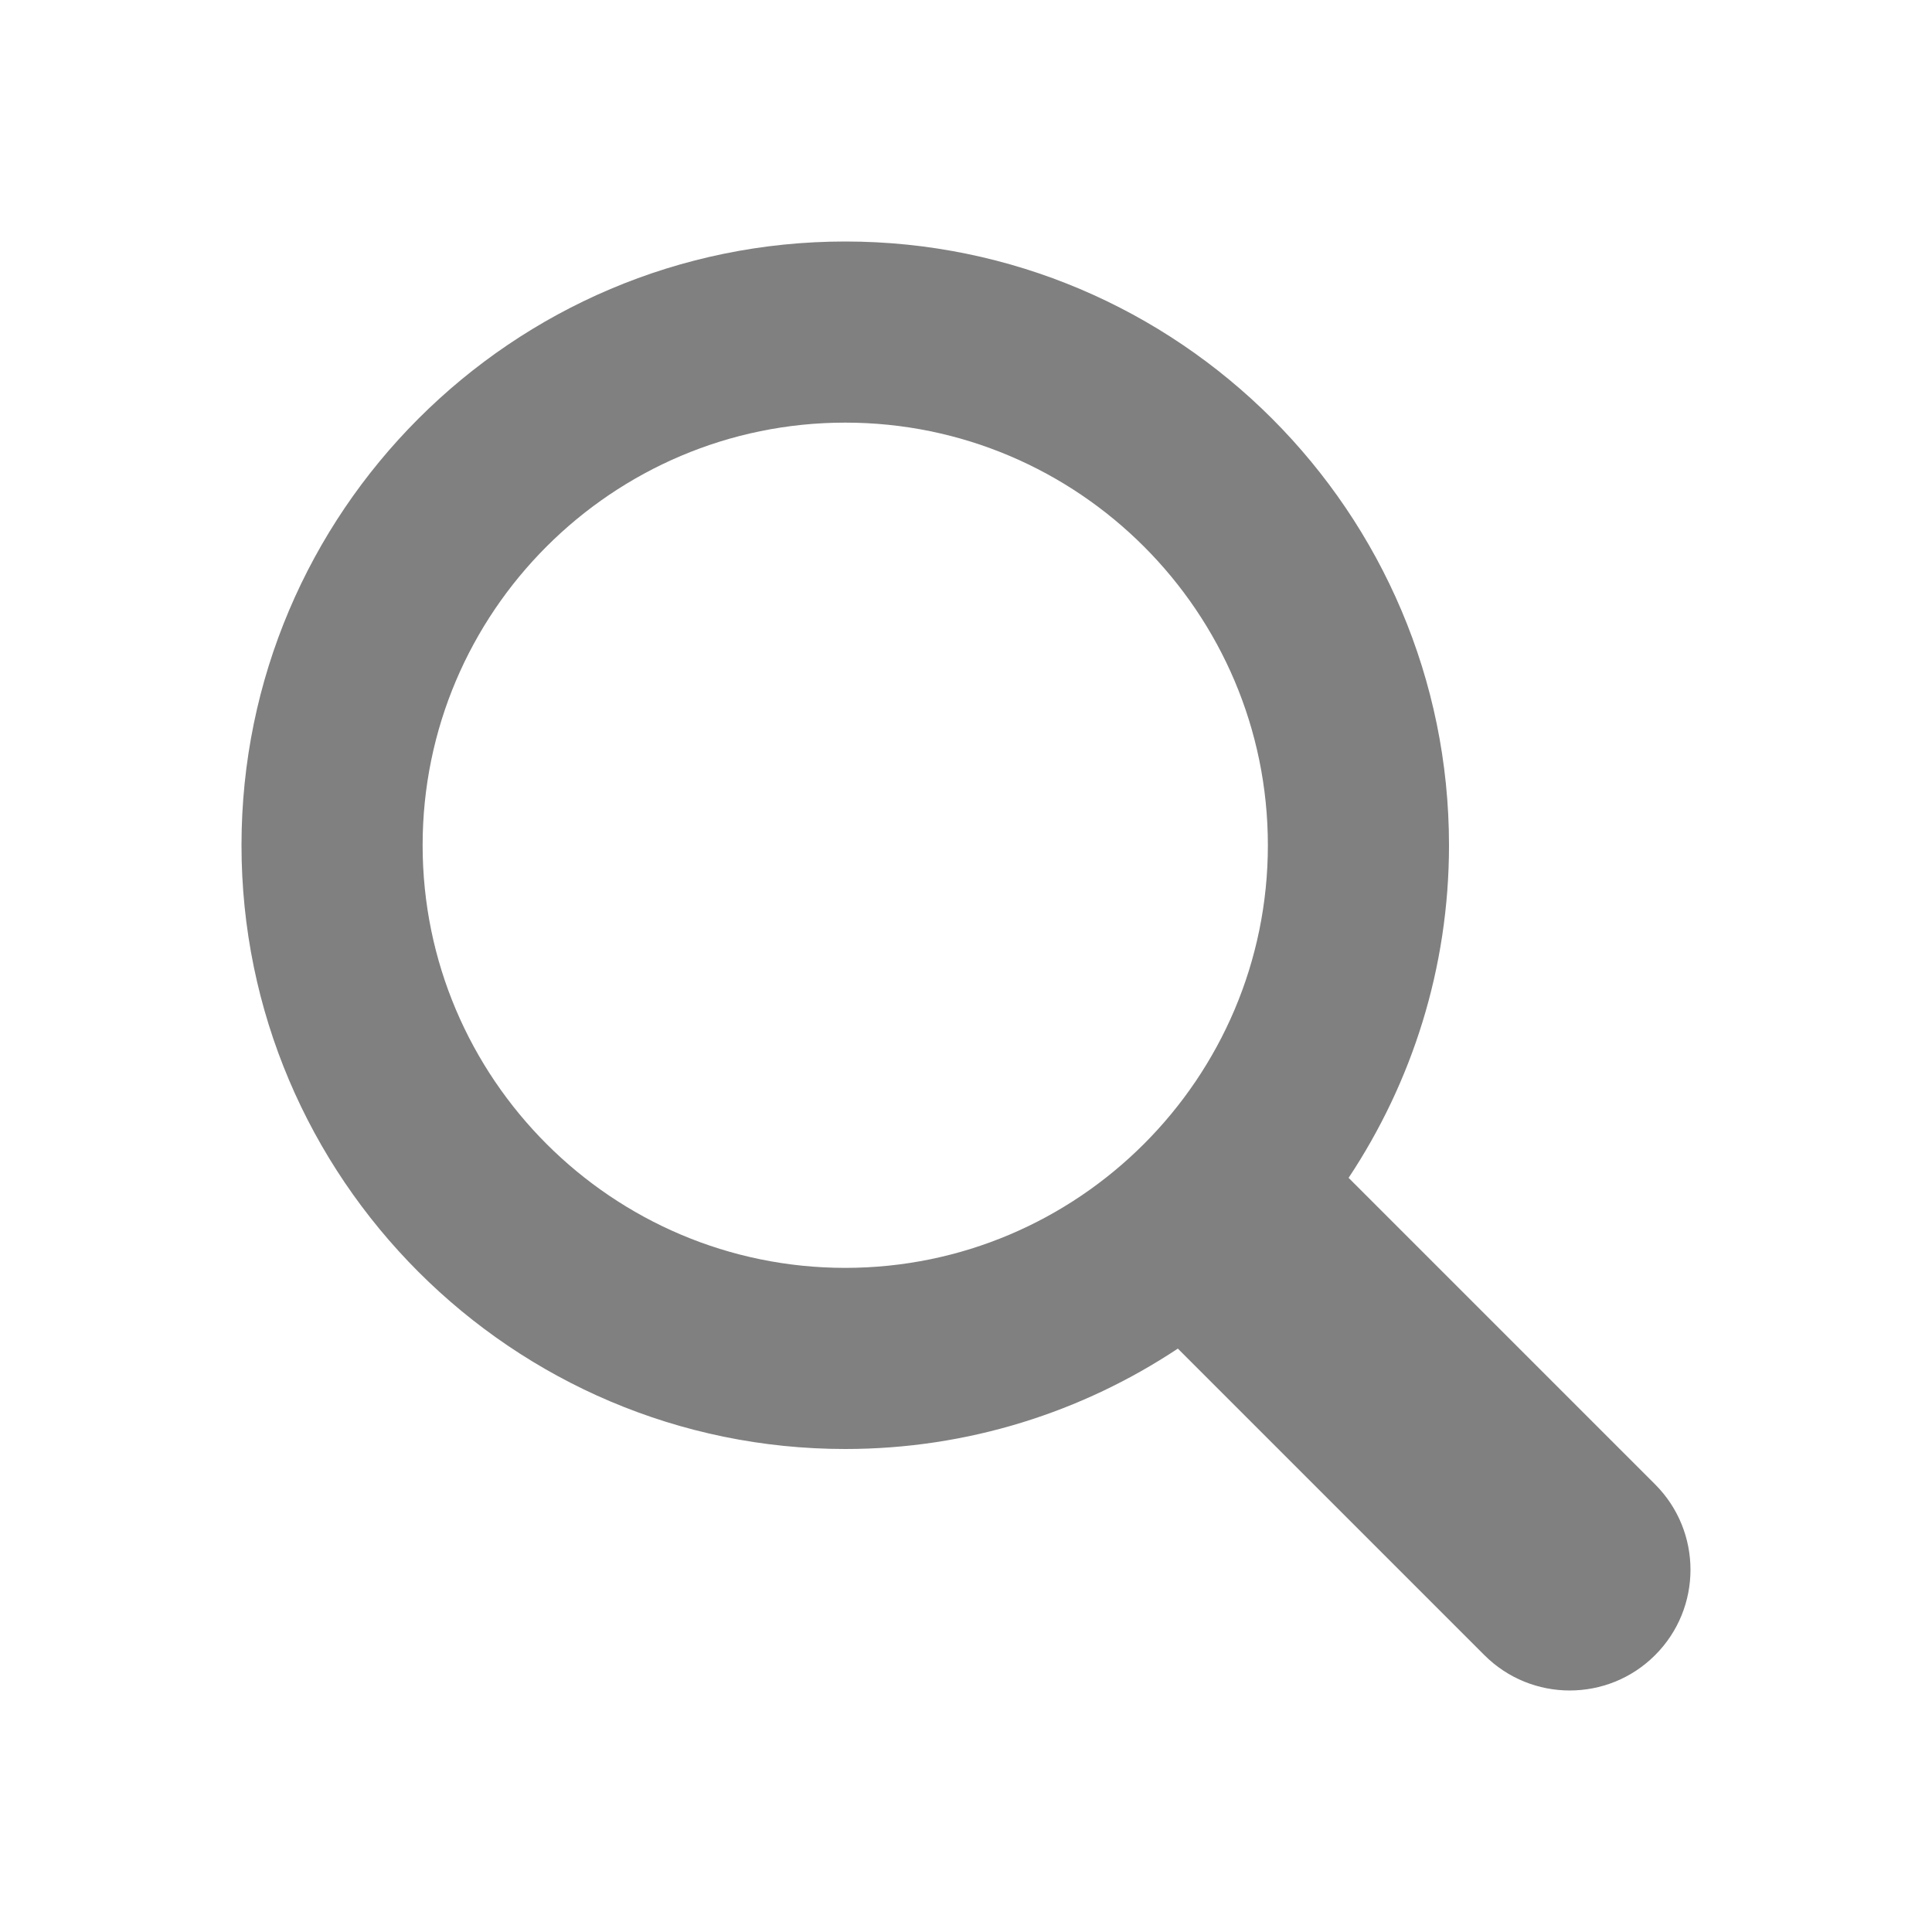
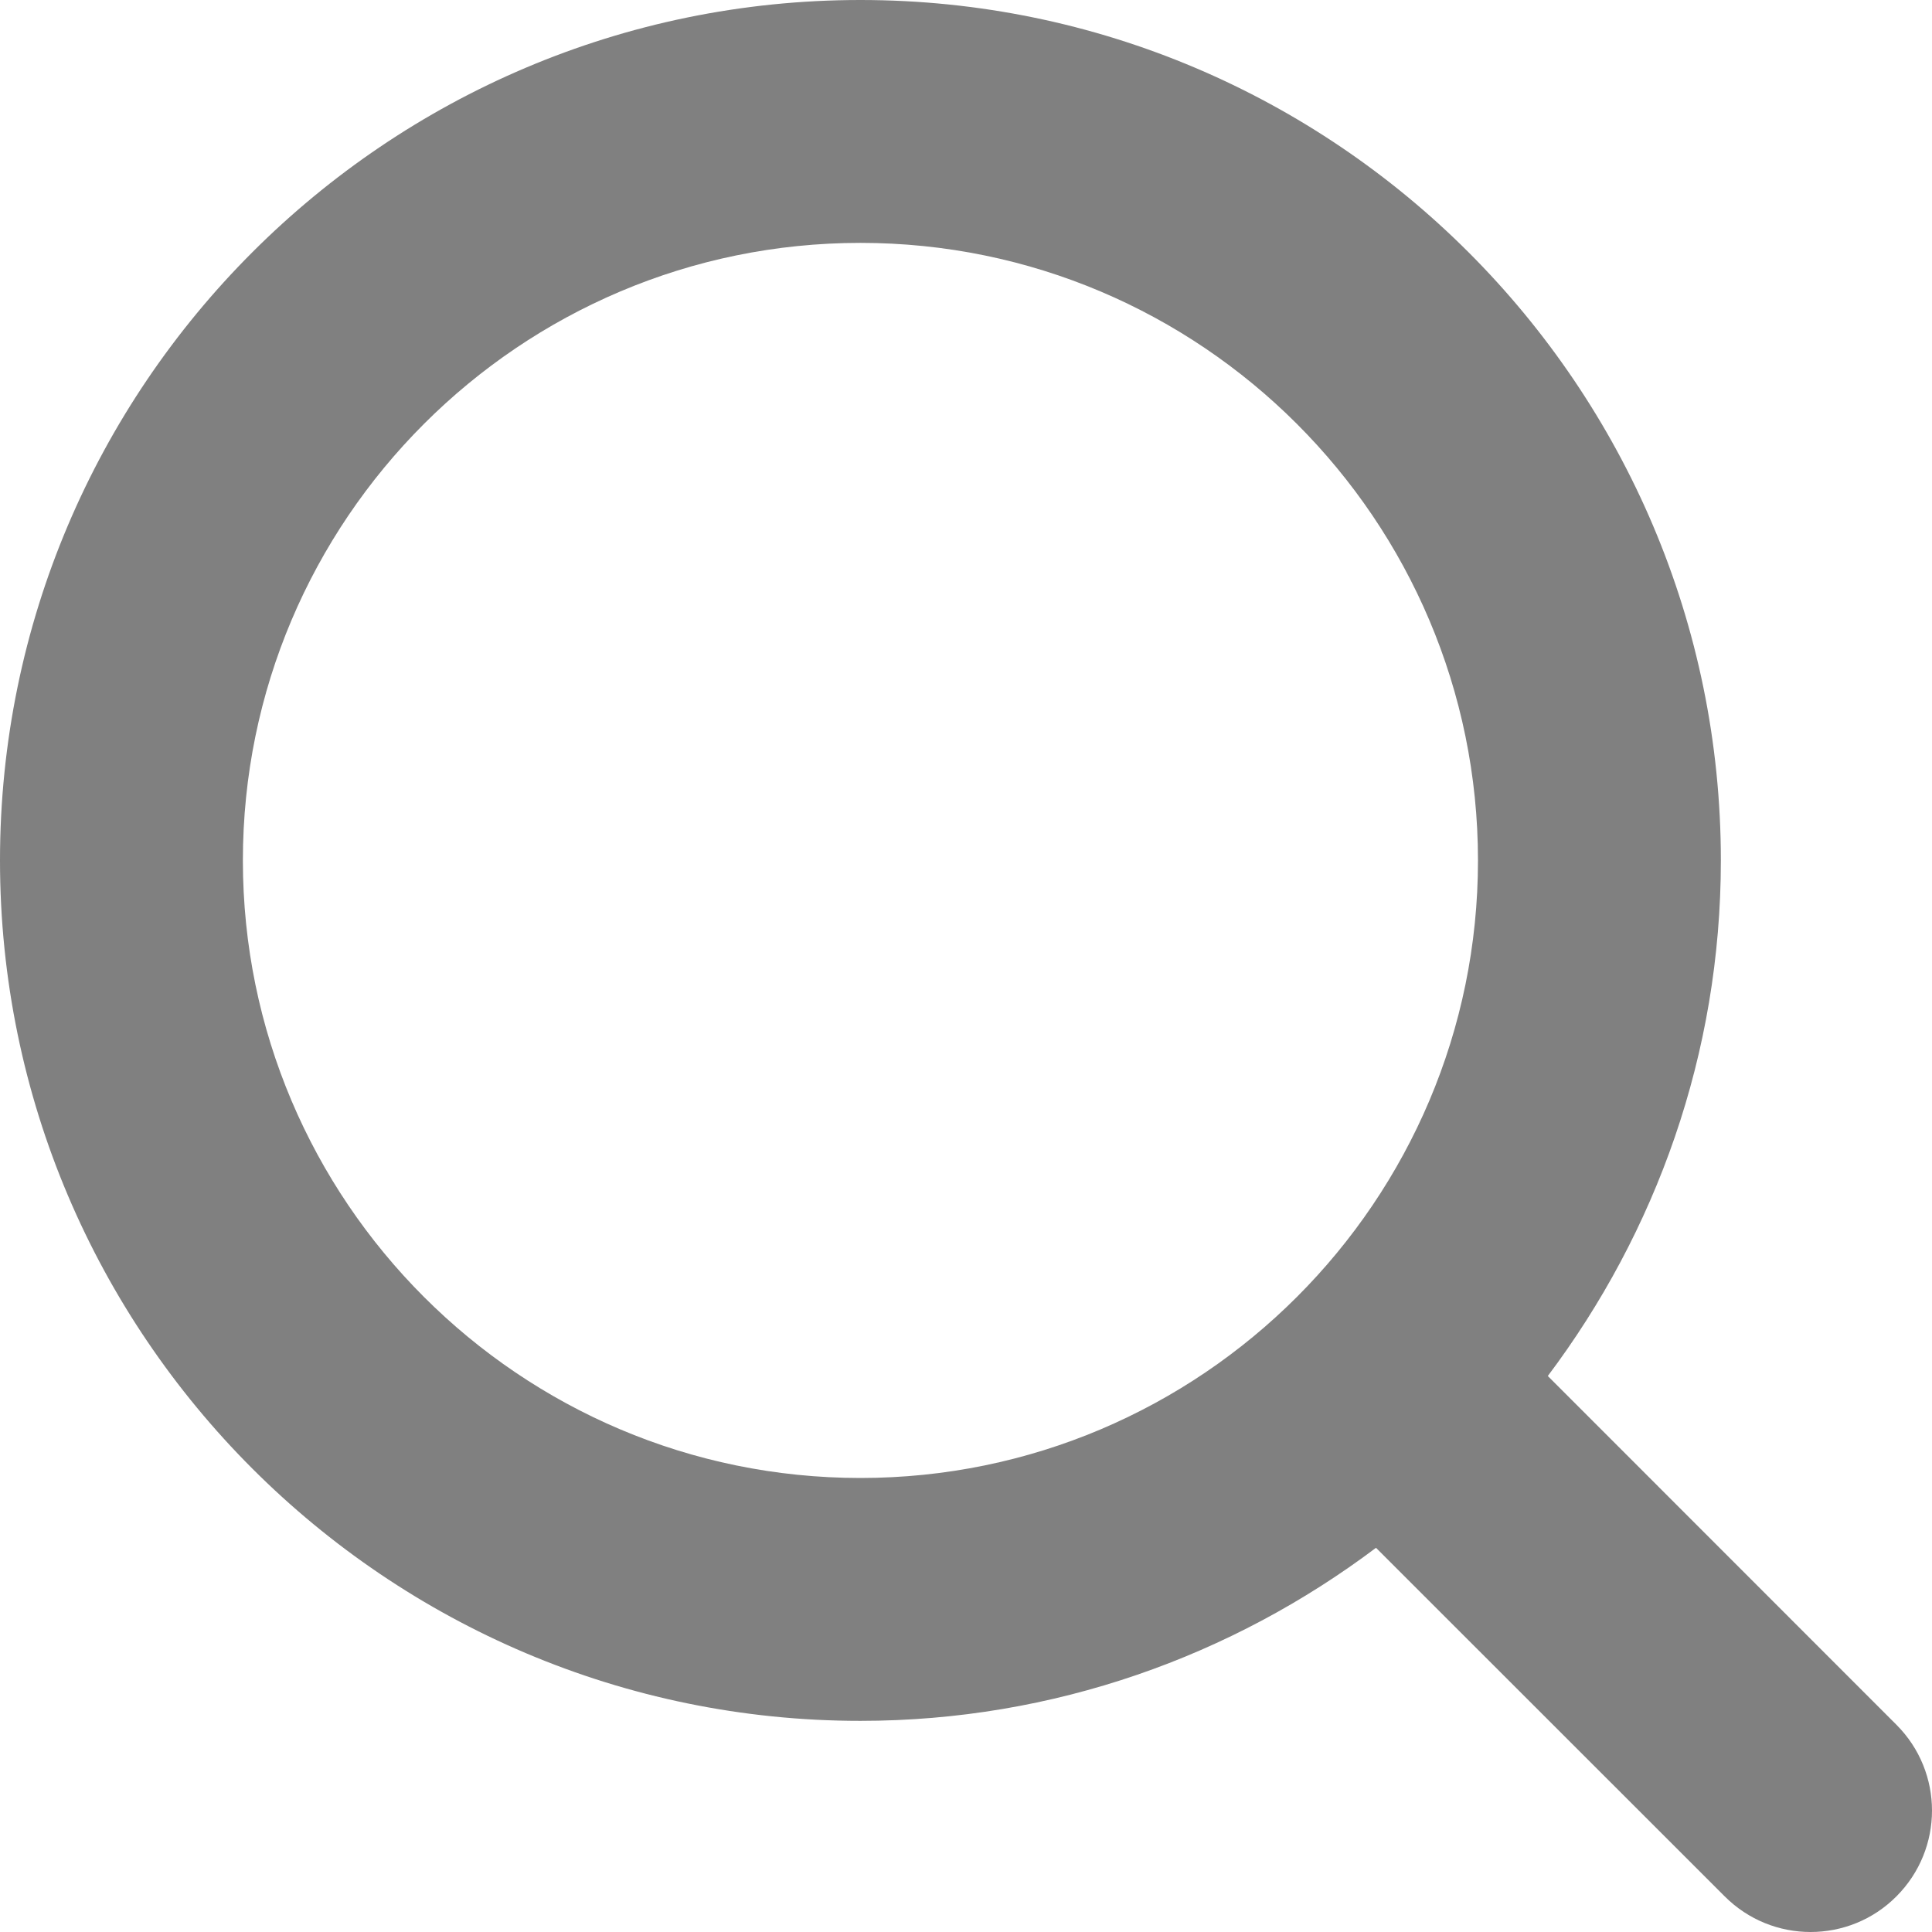
- <svg xmlns="http://www.w3.org/2000/svg" enable-background="new 0 0 32 32" id="Glyph" version="1.1" viewBox="0 0 32 32" xml:space="preserve">
-   <path d="M27.414,24.586l-5.077-5.077C23.386,17.928,24,16.035,24,14c0-5.514-4.486-10-10-10S4,8.486,4,14  s4.486,10,10,10c2.035,0,3.928-0.614,5.509-1.663l5.077,5.077c0.78,0.781,2.048,0.781,2.828,0  C28.195,26.633,28.195,25.367,27.414,24.586z M7,14c0-3.86,3.14-7,7-7s7,3.14,7,7s-3.14,7-7,7S7,17.86,7,14z" id="XMLID_223_" fill="#808080" />
+ <svg xmlns="http://www.w3.org/2000/svg" width="14" height="14" viewBox="0 0 14 14" fill="none">
+   <path fill-rule="evenodd" clip-rule="evenodd" d="M6.235 0C2.797 0 0 2.797 0 6.235C0 9.673 2.797 12.47 6.235 12.47C7.638 12.47 8.93 11.999 9.971 11.216L12.498 13.742C12.67 13.914 12.895 14 13.12 14C13.345 14 13.571 13.914 13.742 13.742C14.086 13.398 14.086 12.842 13.742 12.498L11.216 9.971C11.999 8.93 12.47 7.638 12.47 6.235C12.47 2.797 9.673 0 6.235 0ZM1.76 6.235C1.76 3.767 3.767 1.76 6.235 1.76C8.703 1.76 10.71 3.767 10.71 6.235C10.71 8.703 8.703 10.71 6.235 10.71C3.767 10.71 1.76 8.703 1.76 6.235Z" fill="#808080" />
</svg>
